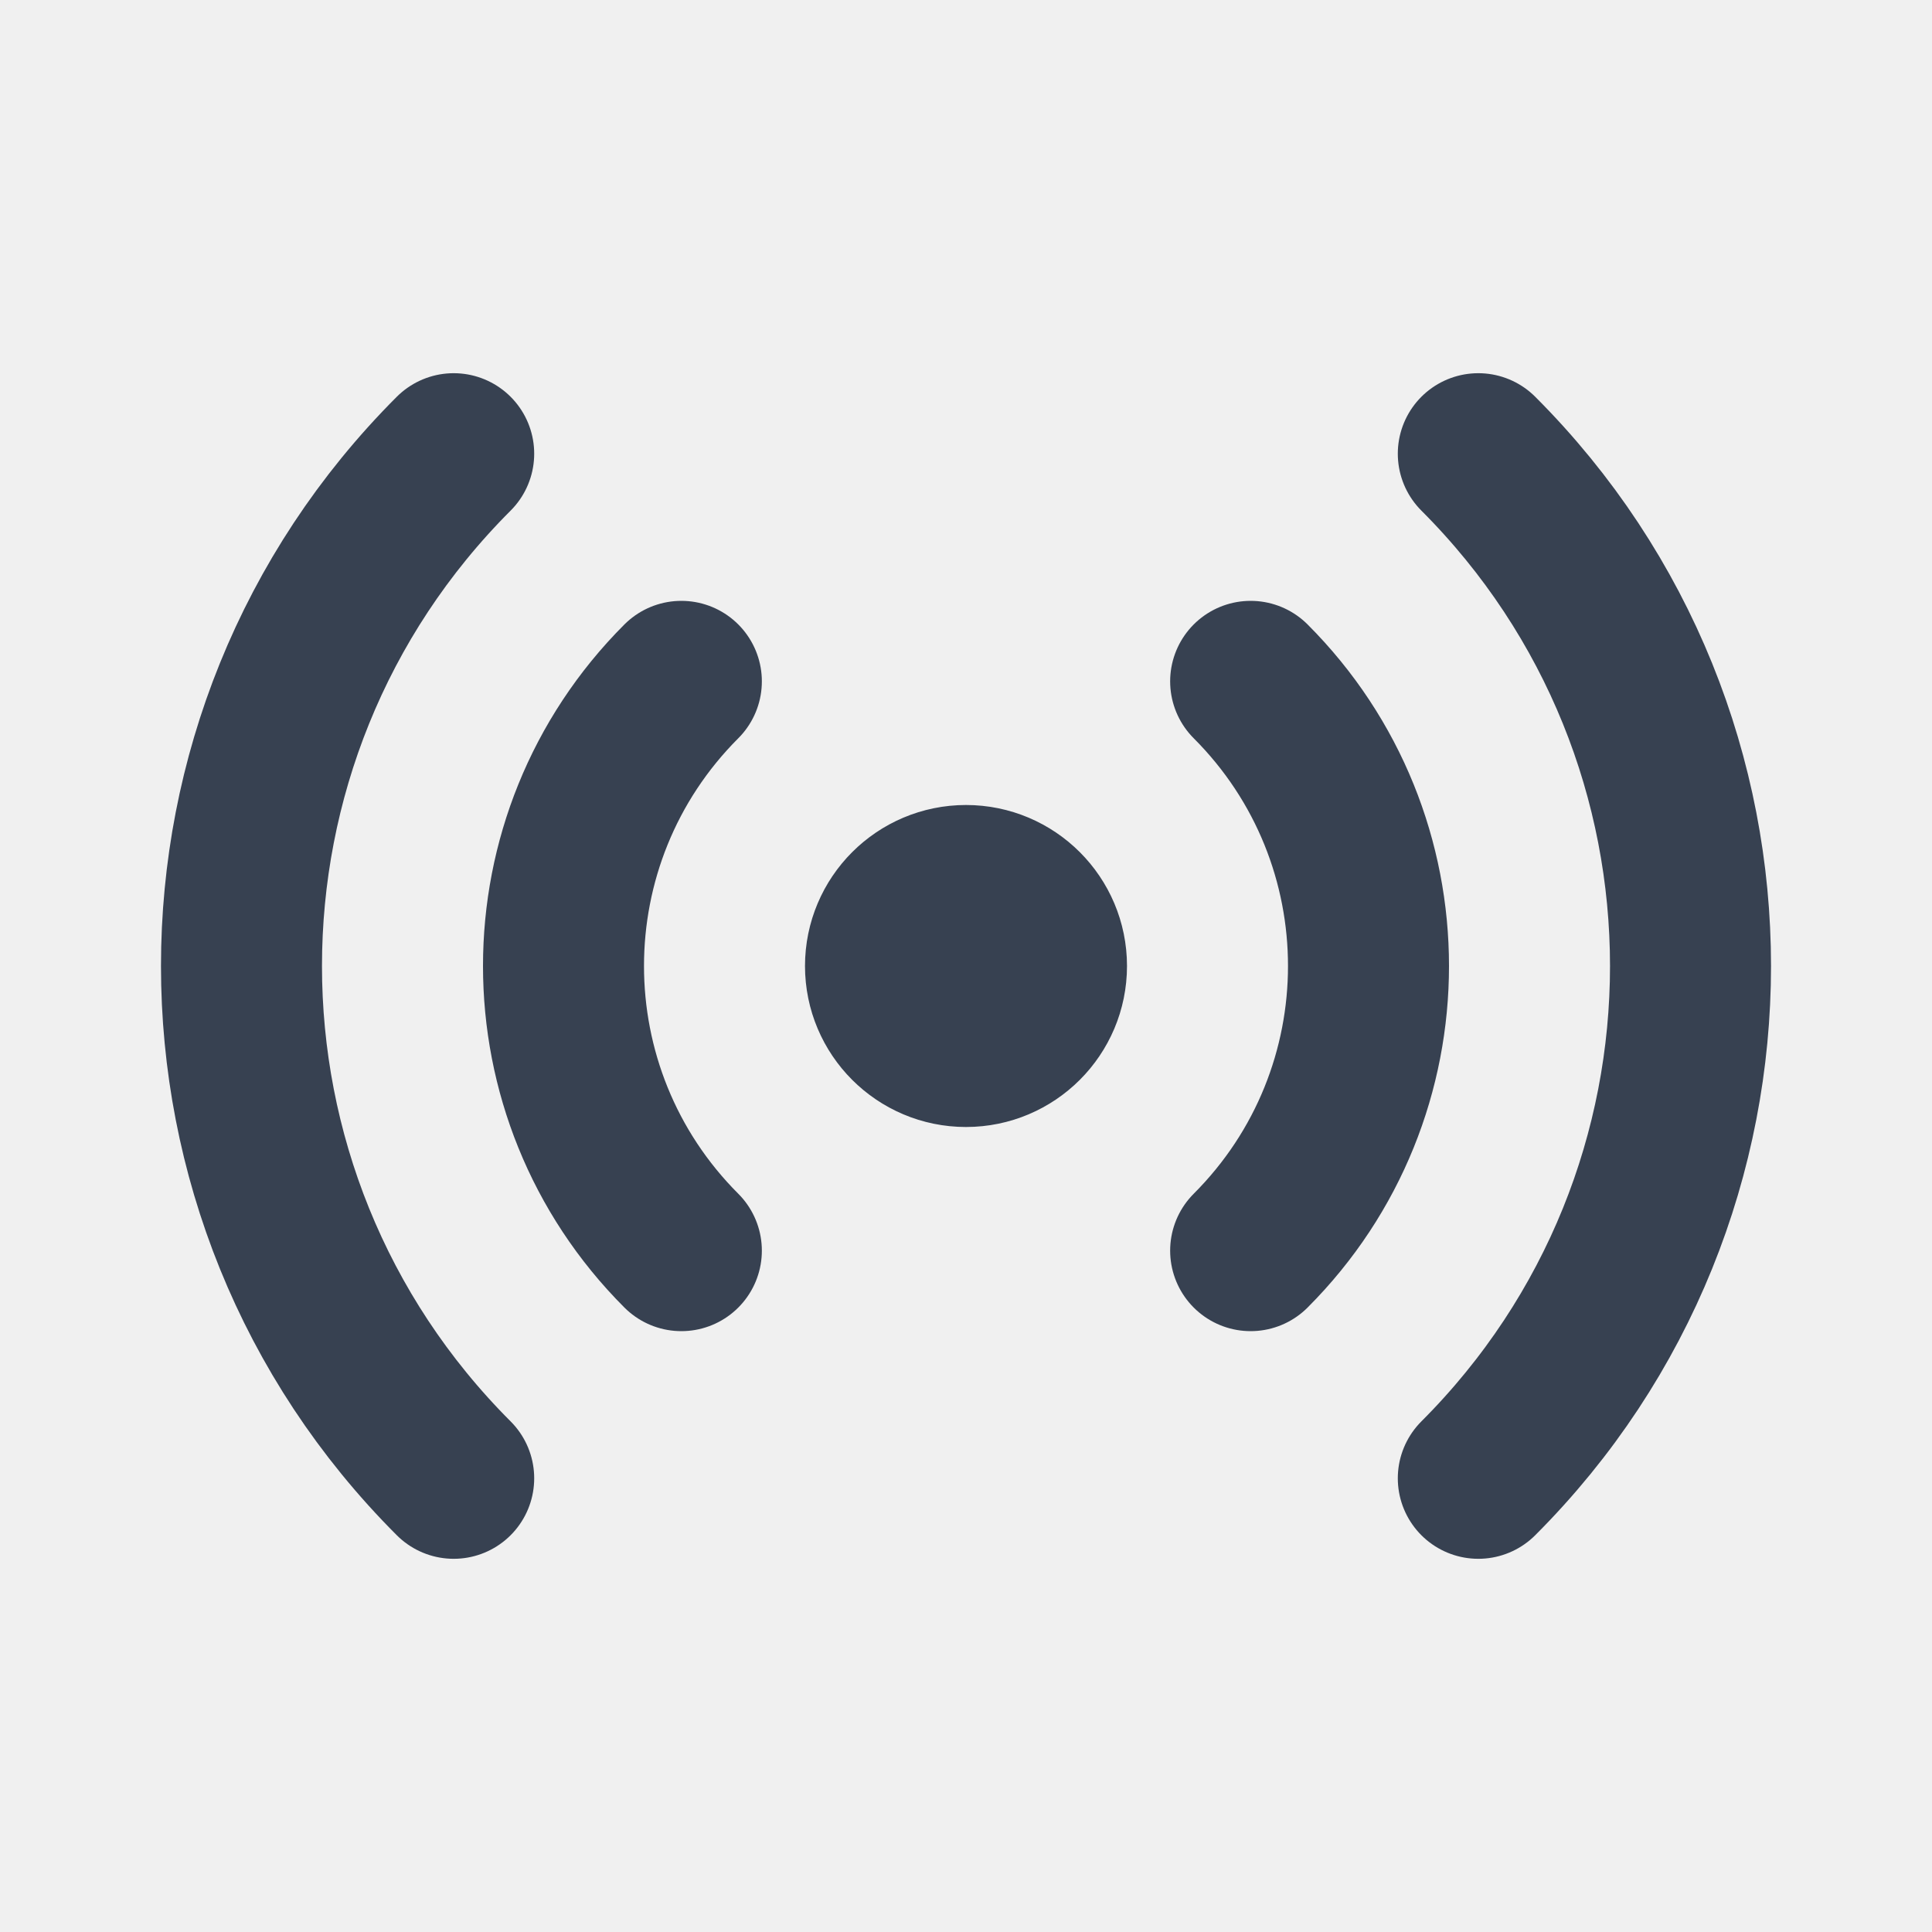
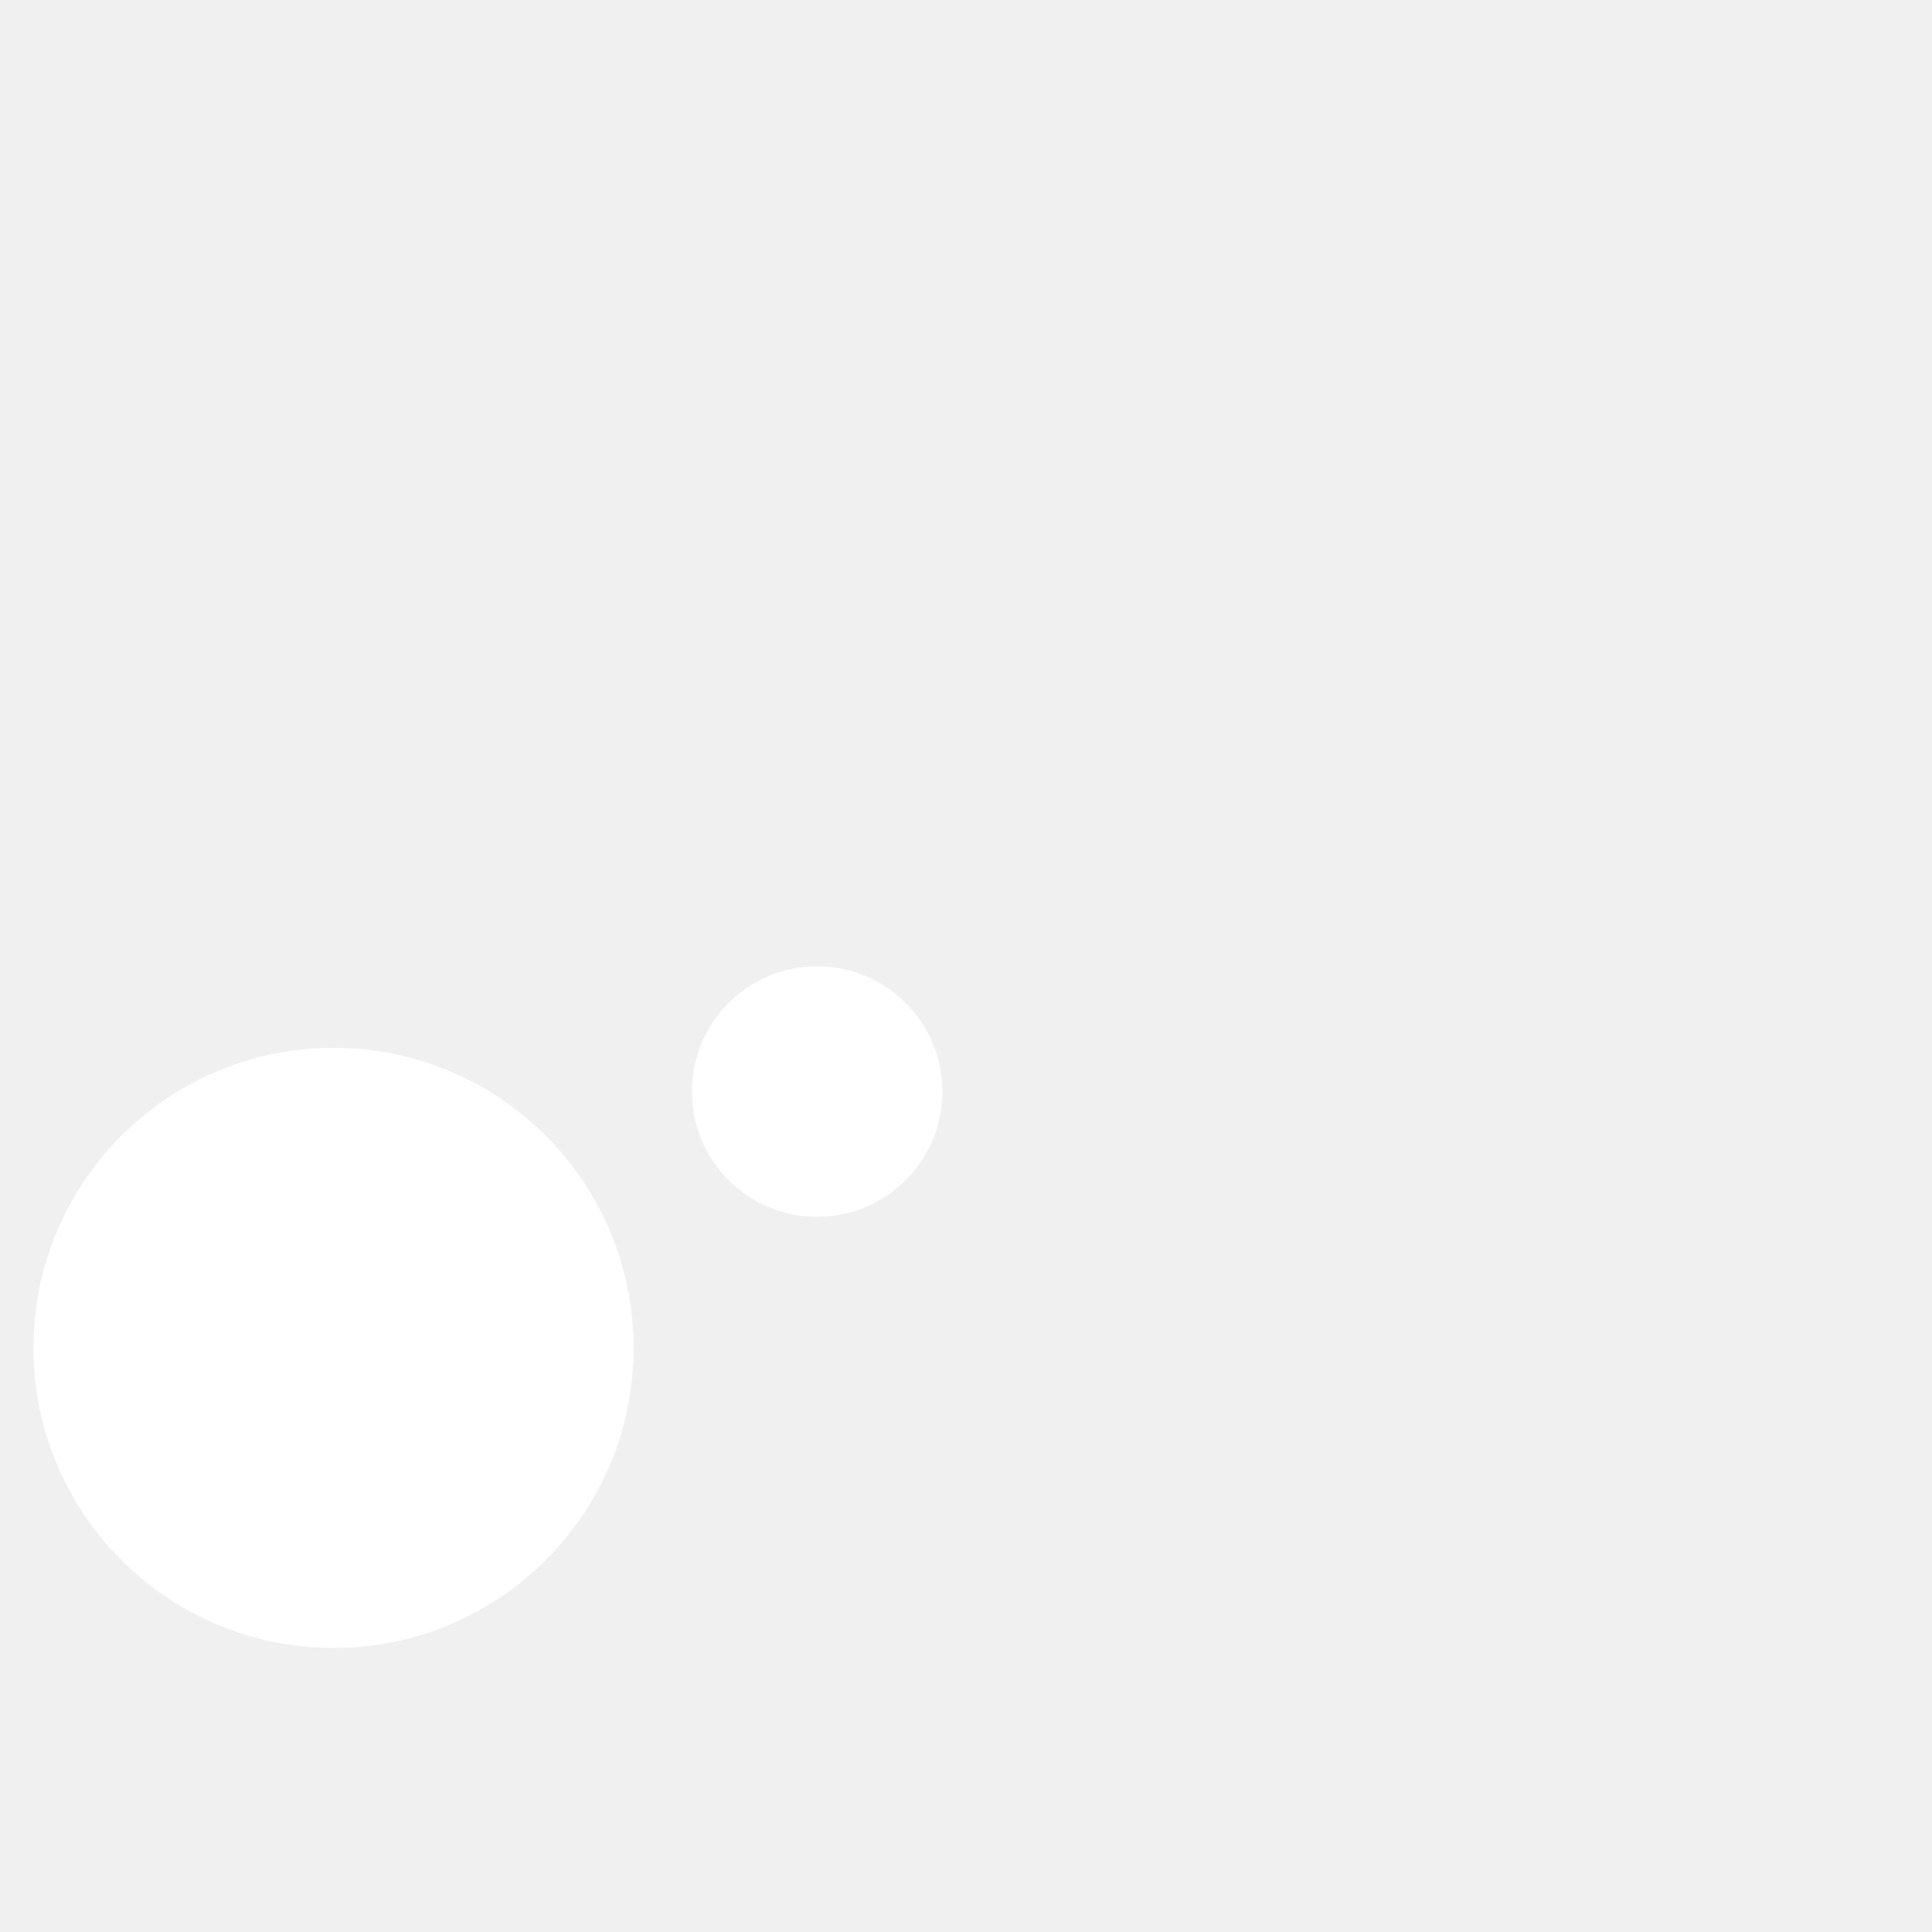
- <svg xmlns="http://www.w3.org/2000/svg" width="24" height="24" viewBox="0 0 24 24" fill="none">
-   <path d="M5.636 18.364C2.121 14.849 2.121 9.151 5.636 5.636M18.364 5.636C21.879 9.151 21.879 14.849 18.364 18.364M8.464 15.536C6.512 13.583 6.512 10.417 8.464 8.464M15.536 8.464C17.488 10.417 17.488 13.583 15.536 15.536M13 12C13 12.552 12.552 13 12 13C11.448 13 11 12.552 11 12C11 11.448 11.448 11 12 11C12.552 11 13 11.448 13 12Z" stroke="#374151" stroke-width="2" stroke-linecap="round" stroke-linejoin="round" />
+ <svg xmlns="http://www.w3.org/2000/svg" width="65" height="65" viewBox="0 0 65 65" fill="none">
+   <circle cx="27.492" cy="36.724" r="4.214" fill="white" />
+   <circle cx="11.222" cy="45.349" r="10.095" fill="white" />
</svg>
